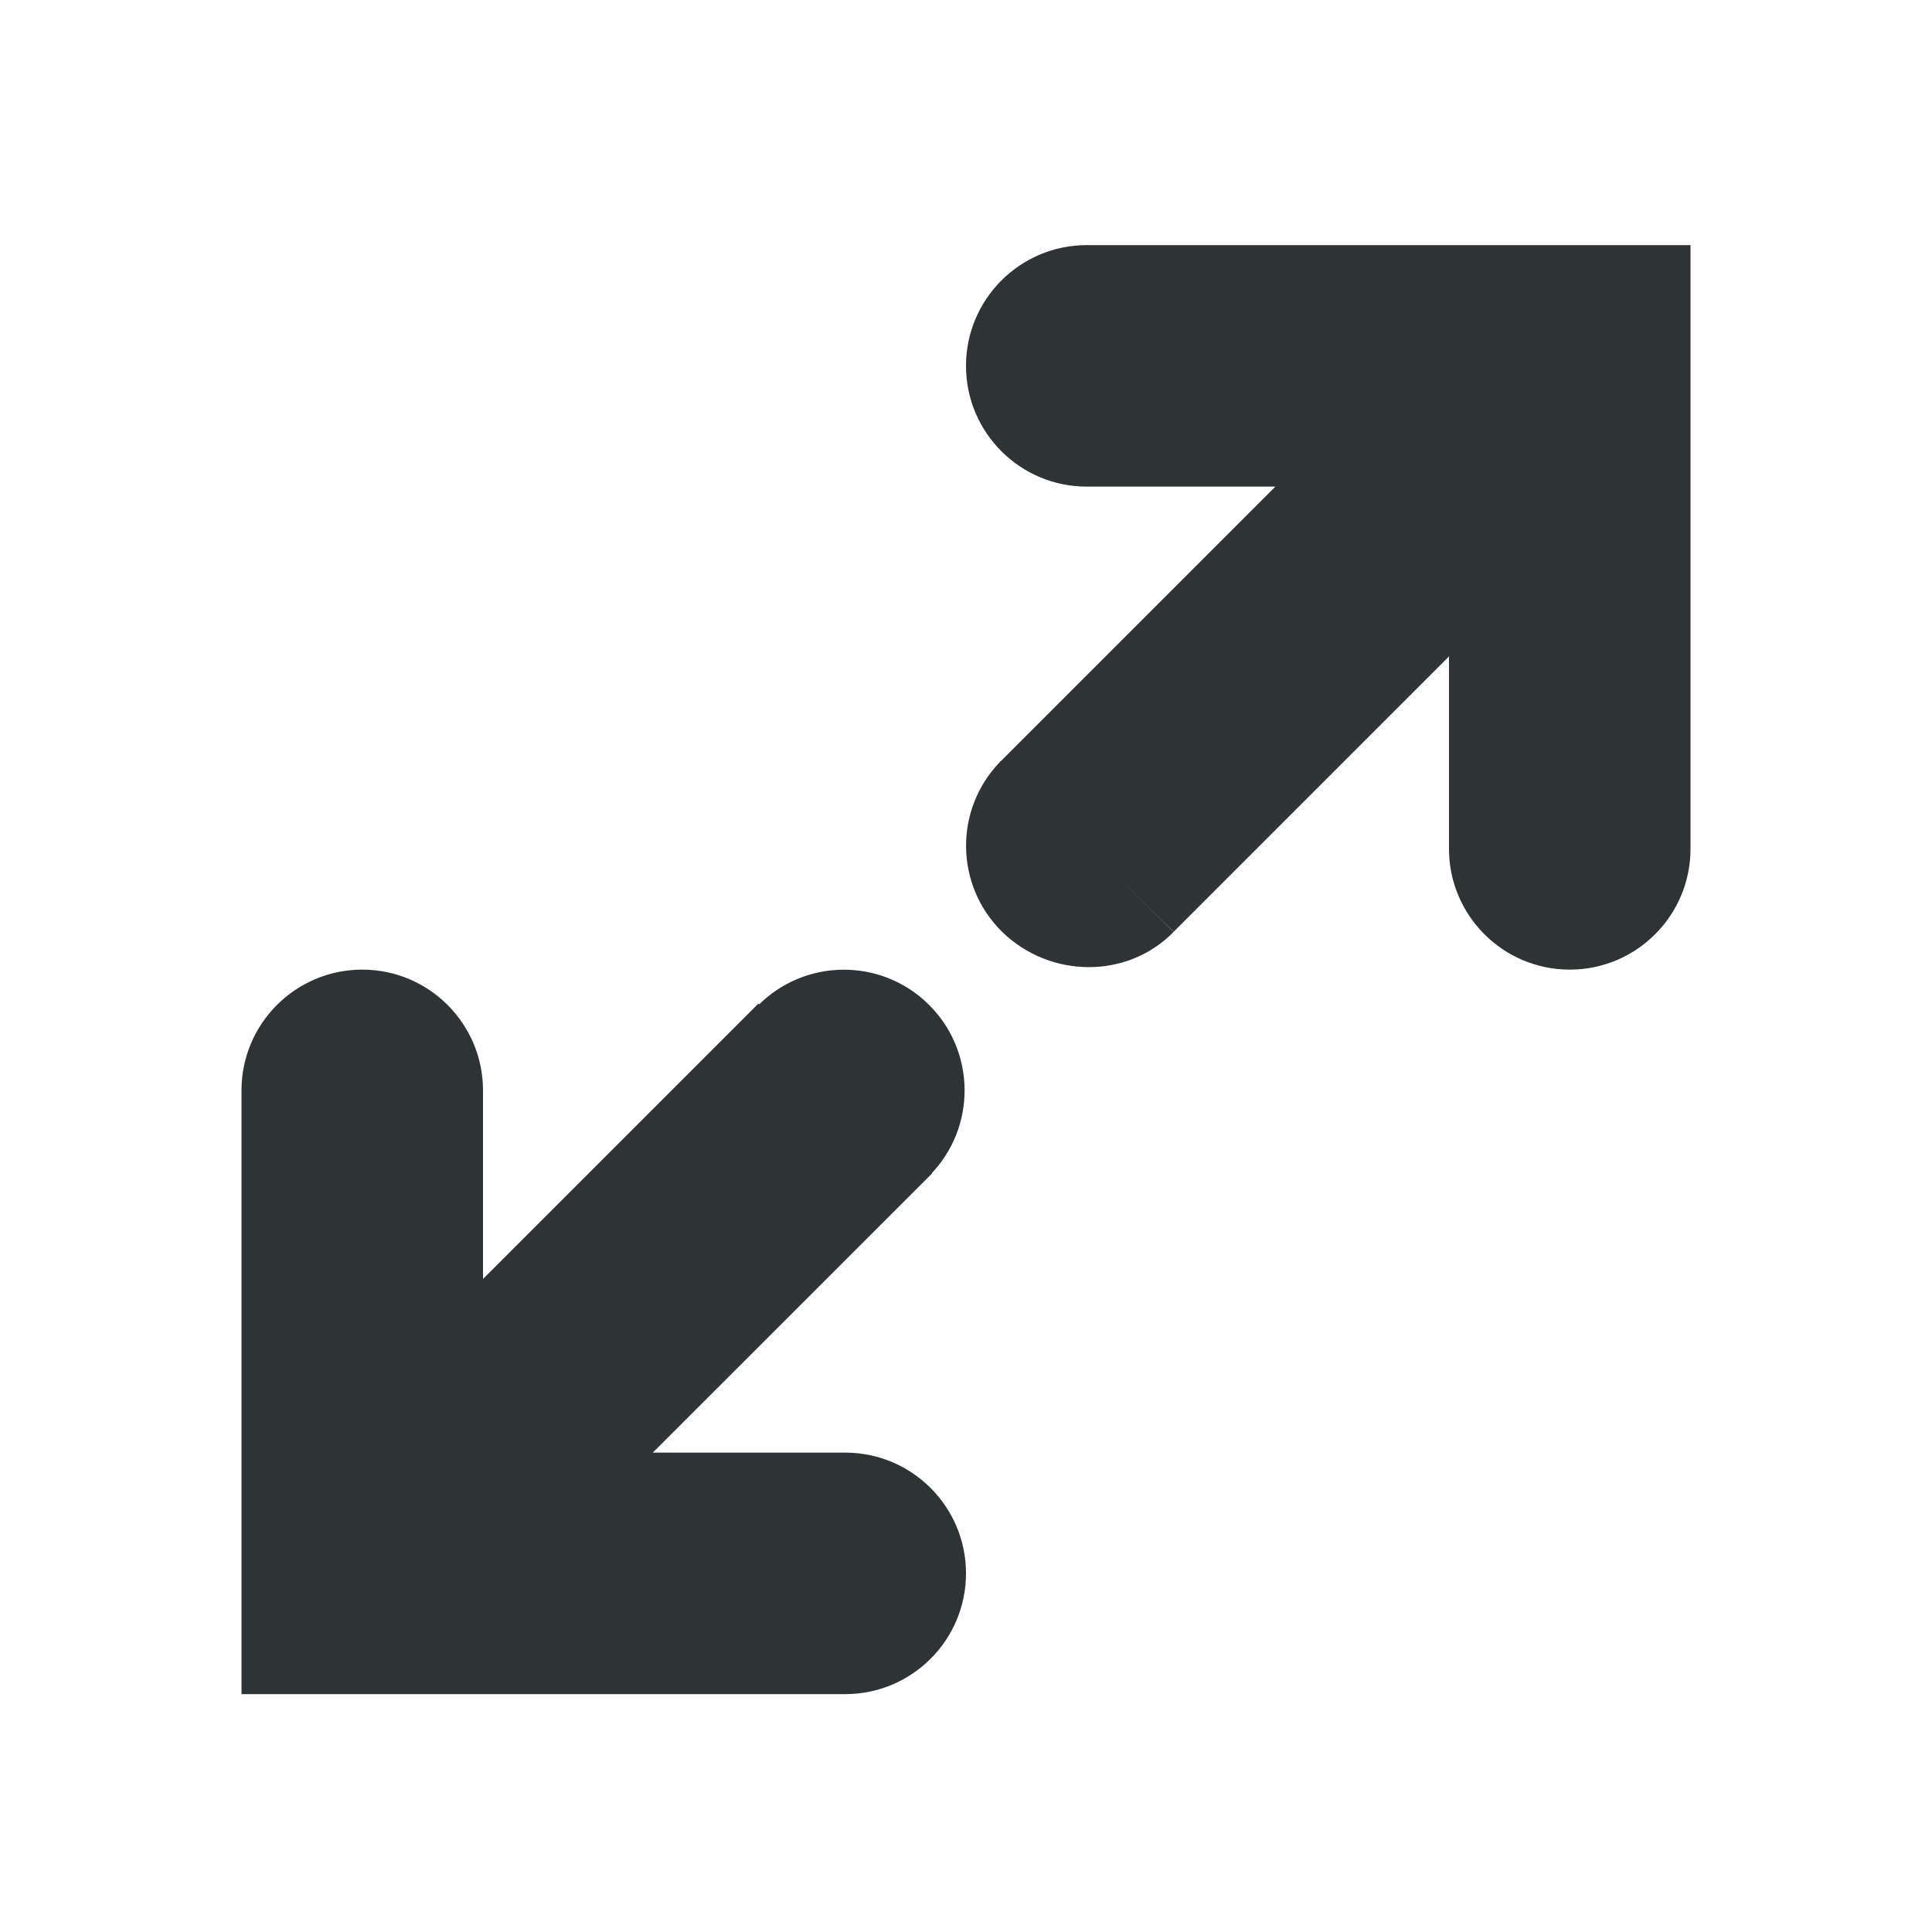
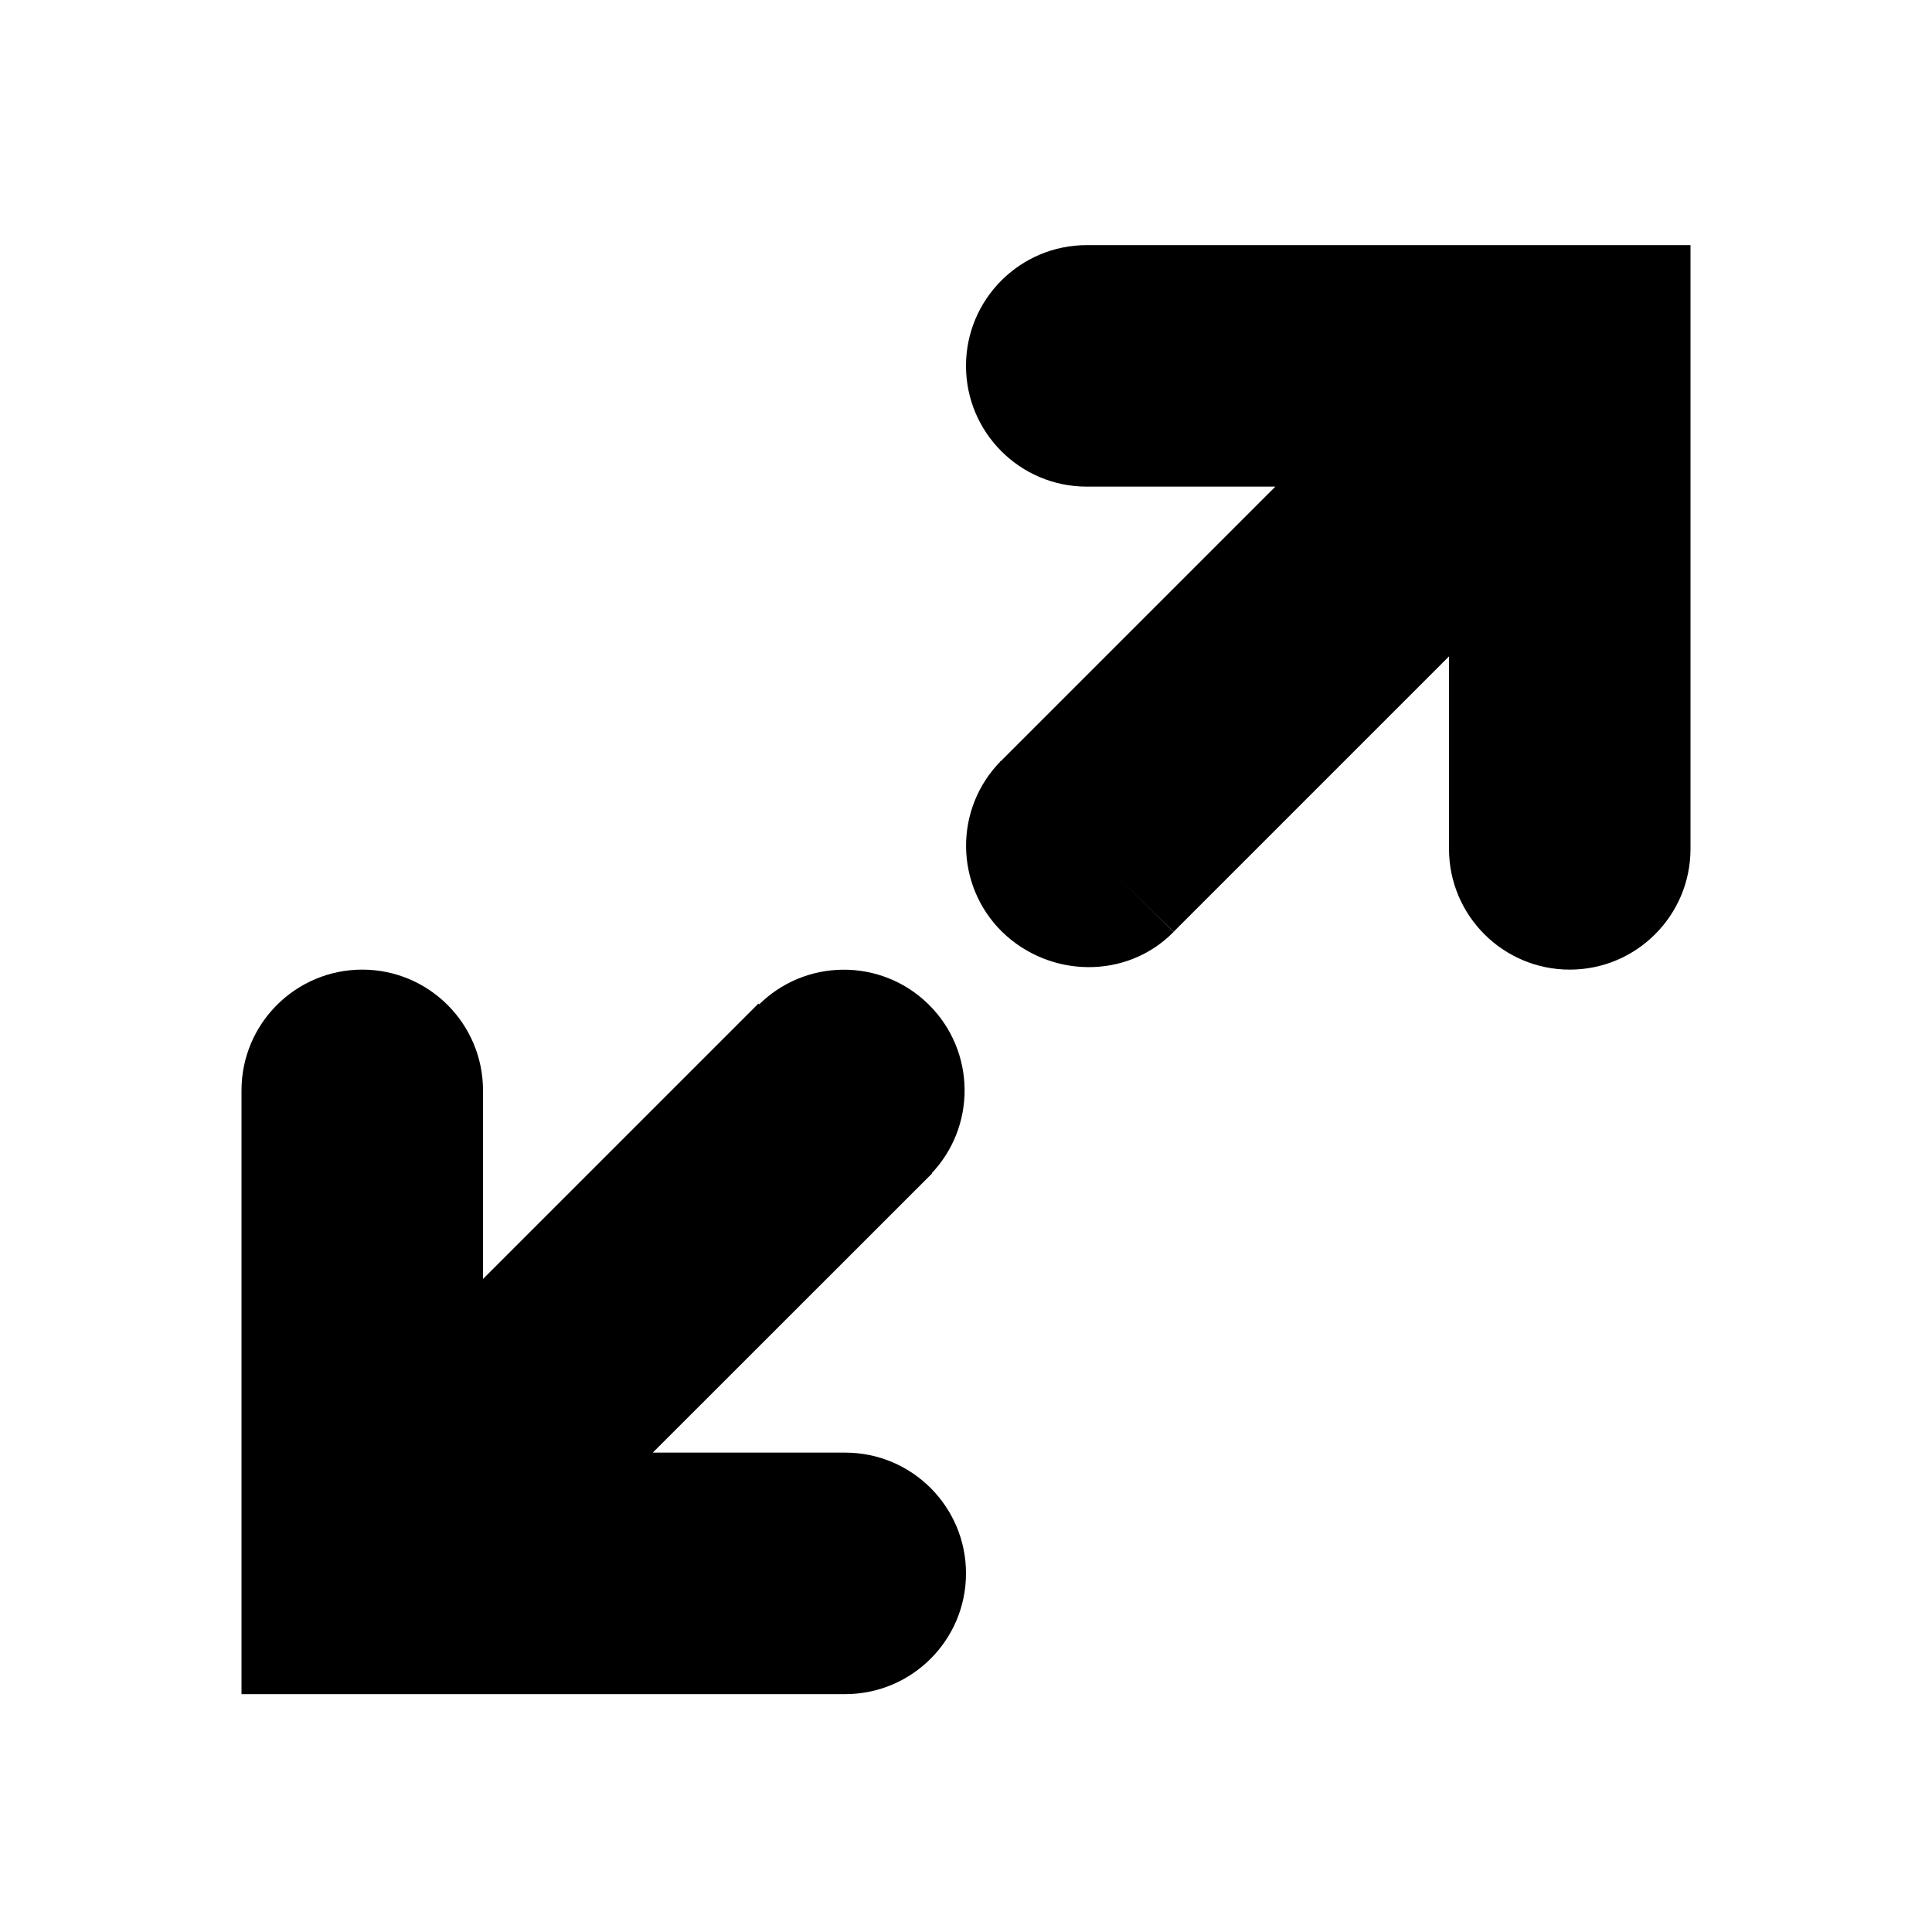
<svg xmlns="http://www.w3.org/2000/svg" height="16" width="16" version="1.1" id="svg8335">
  <defs id="defs8379" />
-   <g transform="translate(-40.984 -647.02)" fill="#2e3436" id="g8345">
+   <g transform="translate(-40.984 -647.02)" fill="ButtonText" id="g8345">
    <g transform="translate(40.984 -389.35)" id="g8369">
      <path transform="translate(0 1036.4)" d="m9 2c-0.552 0-1 0.448-1 1s0.448 1 1 1h1.562l-2.281 2.281 1.438 1.406 2.281-2.281v1.594c0 0.552 0.448 1 1 1s1-0.448 1-1v-5h-5z" id="path8371" />
      <path transform="translate(0 1036.4)" d="m3 8c-0.552 0-1 0.448-1 1v5h5c0.552 0 1-0.448 1-1s-0.448-1-1-1h-1.594l2.313-2.312-0.719-0.688-0.719-0.719-2.281 2.281v-1.562c0-0.552-0.448-1-1-1z" id="path8373" />
      <path d="m 9.719,1044.088 c -0.387,0.394 -1.025,0.383 -1.419,-0 -0.394,-0.387 -0.4,-1.02 -0.013,-1.414 l 0.714,0.701 z" id="path8375" />
      <path d="m6.275 1044.7c0.387-0.394 1.02-0.4 1.414-0.013 0.394 0.387 0.4 1.02 0.013 1.414l-0.714-0.701z" id="path8377" />
    </g>
  </g>
</svg>
